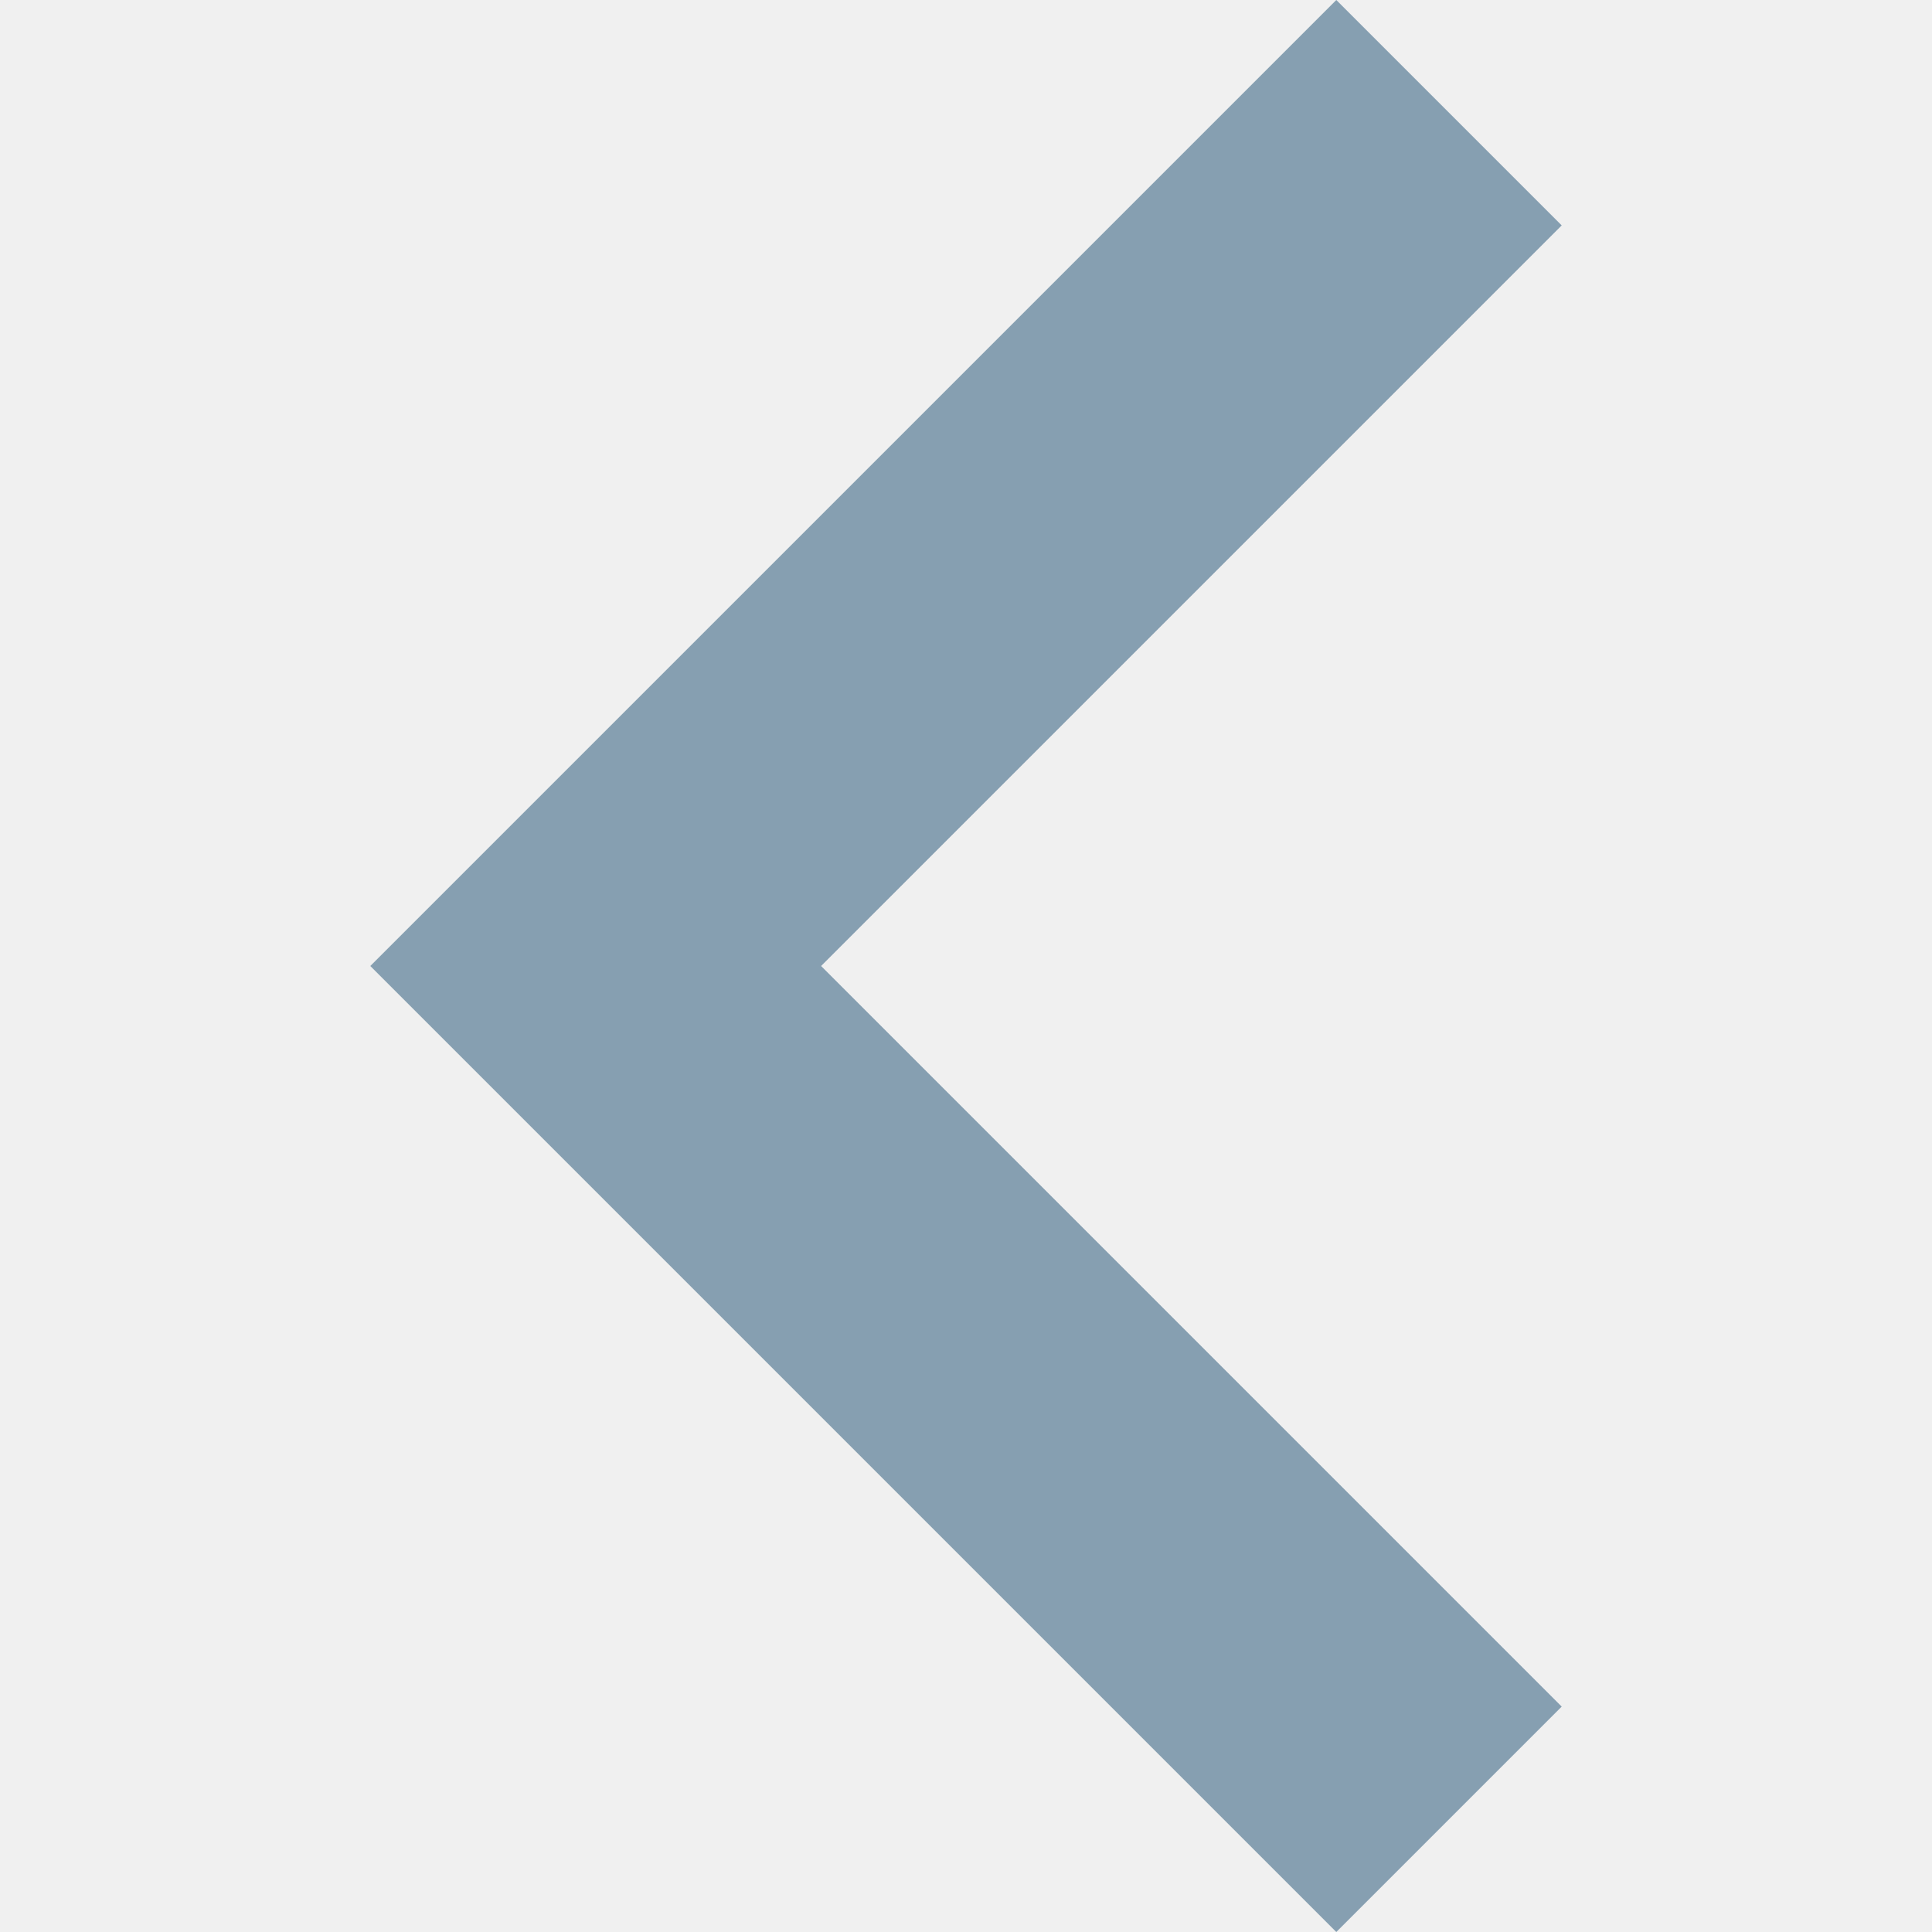
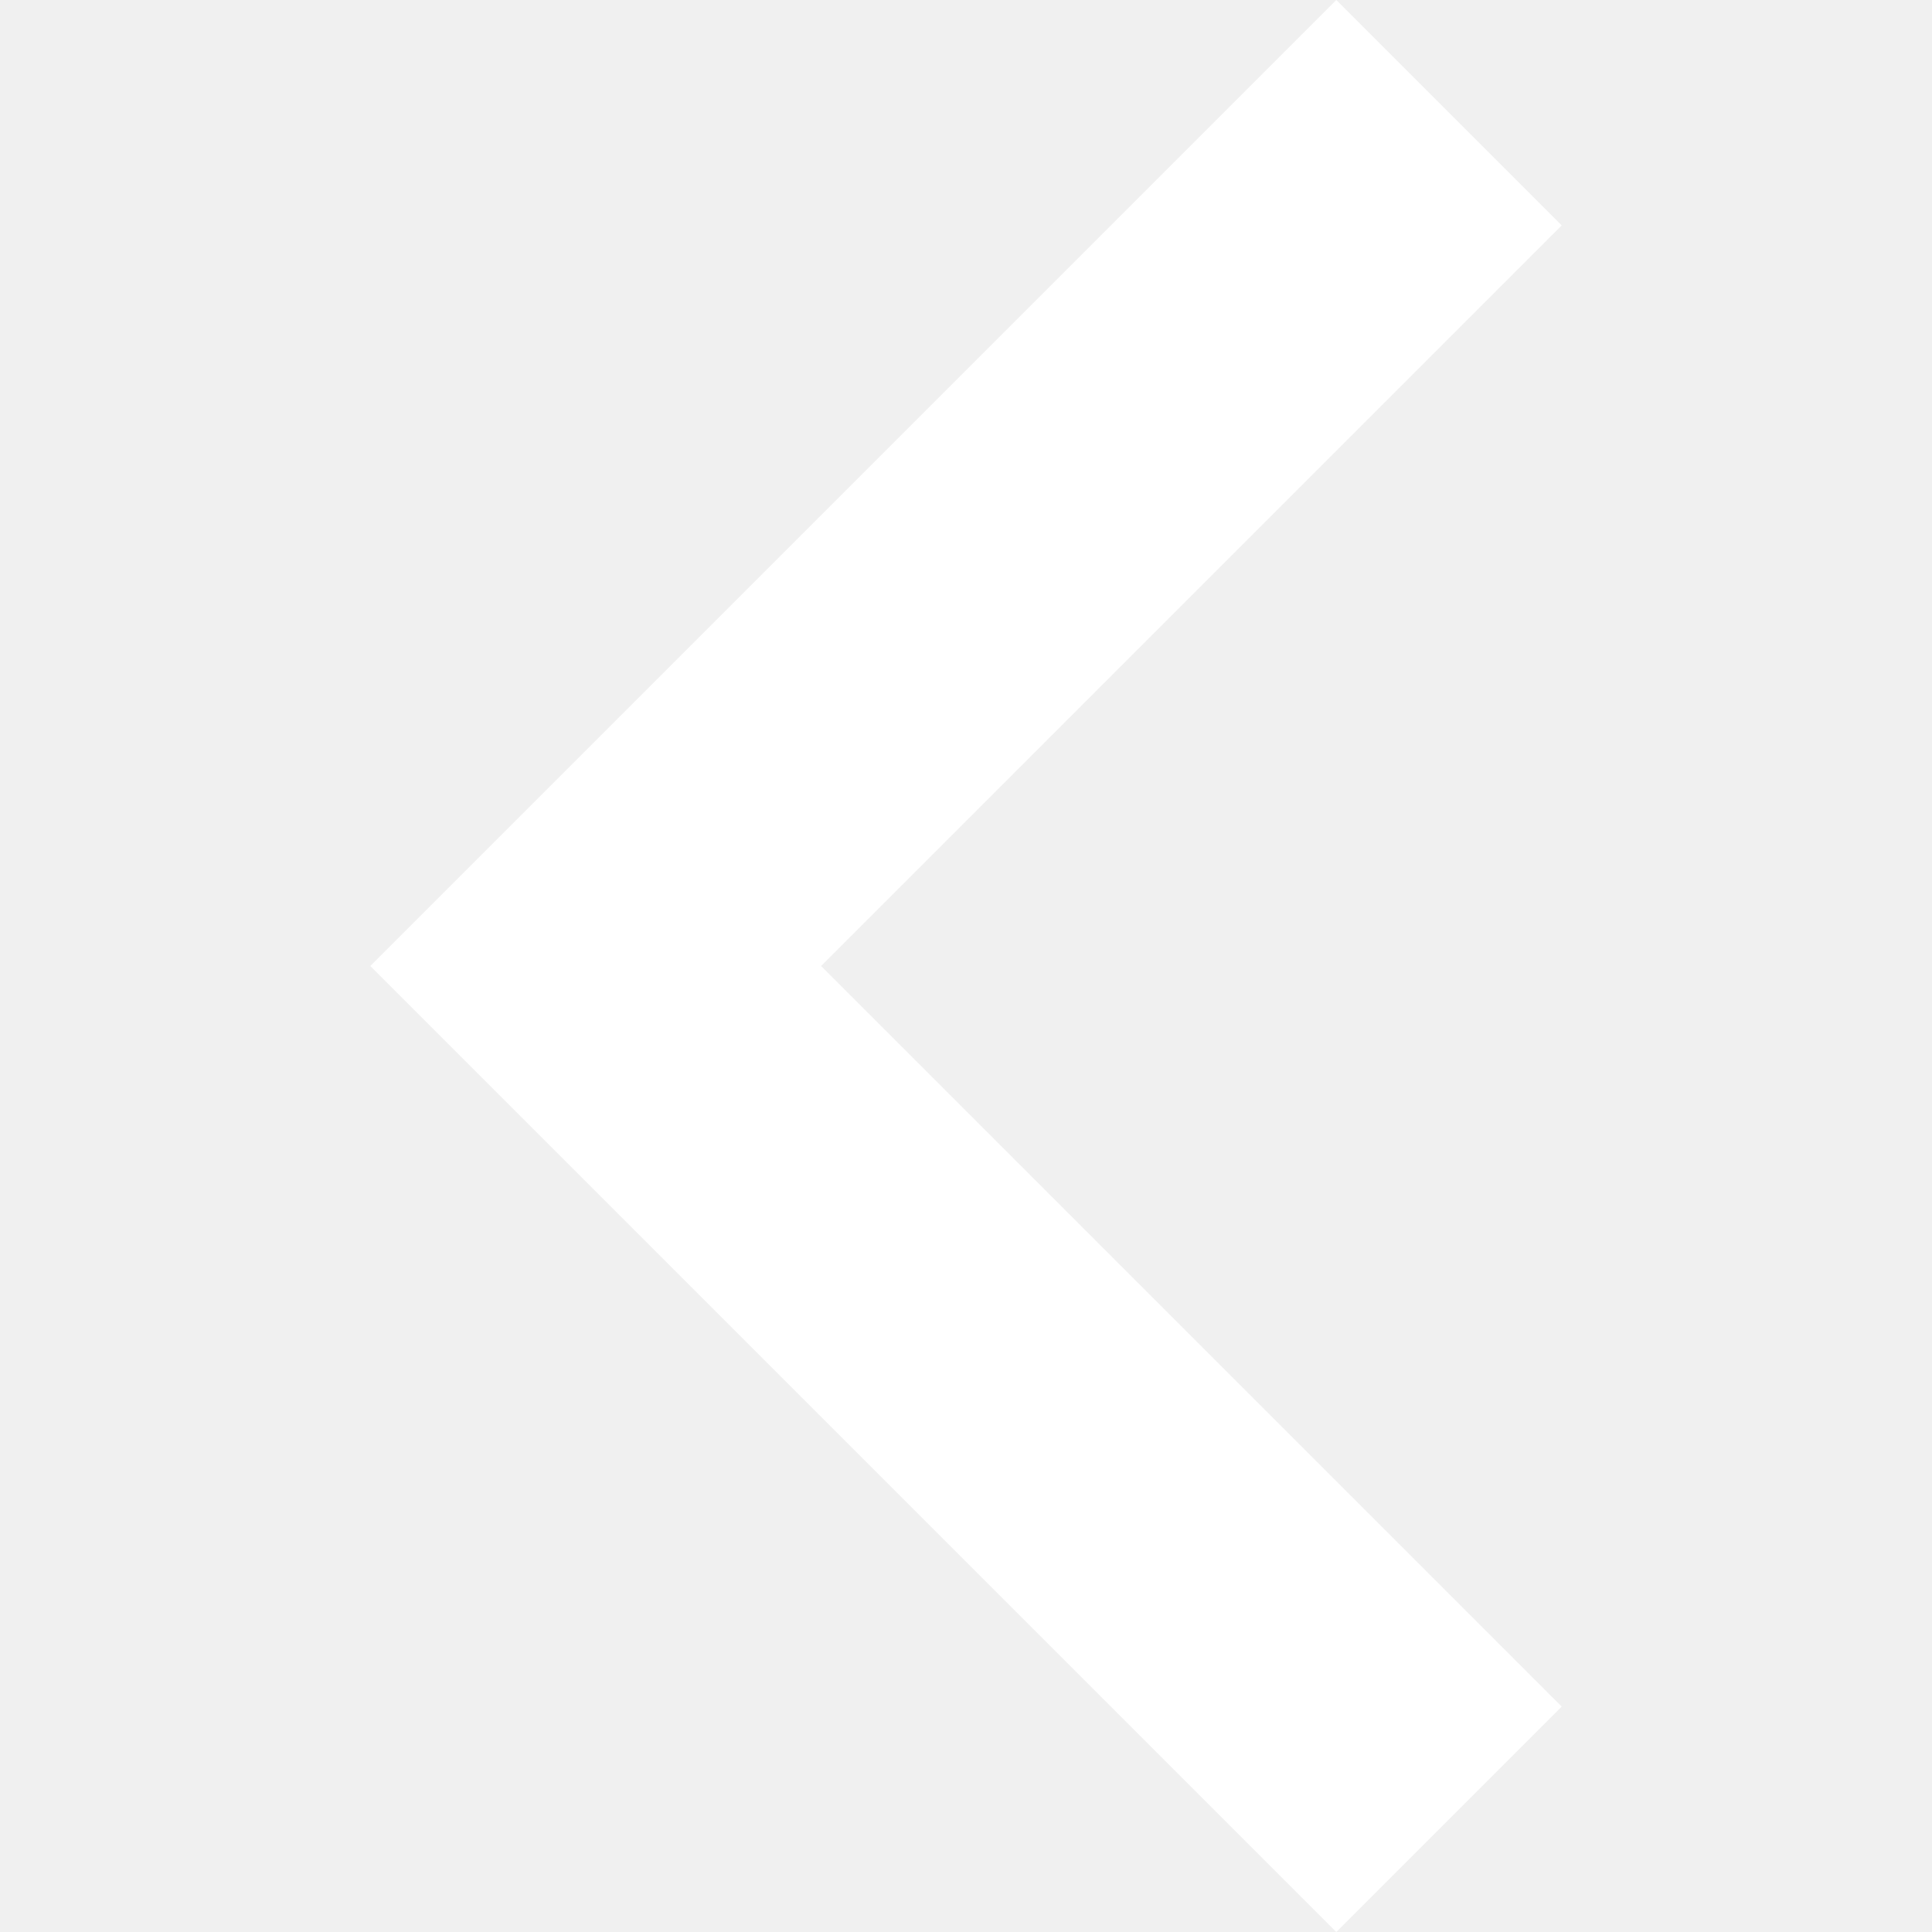
<svg xmlns="http://www.w3.org/2000/svg" version="1.1" id="Layer_1" x="0px" y="0px" viewBox="-346 271 12 12" enable-background="new -346 271 12 12" xml:space="preserve">
  <g id="Page-1">
    <g id="Design" transform="translate(-634, -1331)">
      <g id="Group-Copy-2" transform="translate(64, 341)">
        <g id="Group-Copy" transform="translate(20, 222)">
          <g id="Group-_x2B_-button-shape-_x2B_-button-shape-_x2B_-back-_x2B_-start-_x2B_-Results-found-32" transform="translate(20, 753)">
            <g id="button-shape-_x2B_-button-shape-_x2B_-back-_x2B_-start" transform="translate(461, 1)">
              <g id="button-shape-_x2B_-back" transform="translate(52, 0)">
-                 <path id="back" fill="#869FB1" d="M-319.3,286.4l-1.4-1.4l-6,6l6,6l1.4-1.4l-4.6-4.6L-319.3,286.4z" />
+                 <path id="back" fill="#FFFFFF" d="M-319.3,286.4l-1.4-1.4l-6,6l6,6l1.4-1.4l-4.6-4.6L-319.3,286.4z" />
              </g>
            </g>
          </g>
        </g>
      </g>
    </g>
  </g>
</svg>
